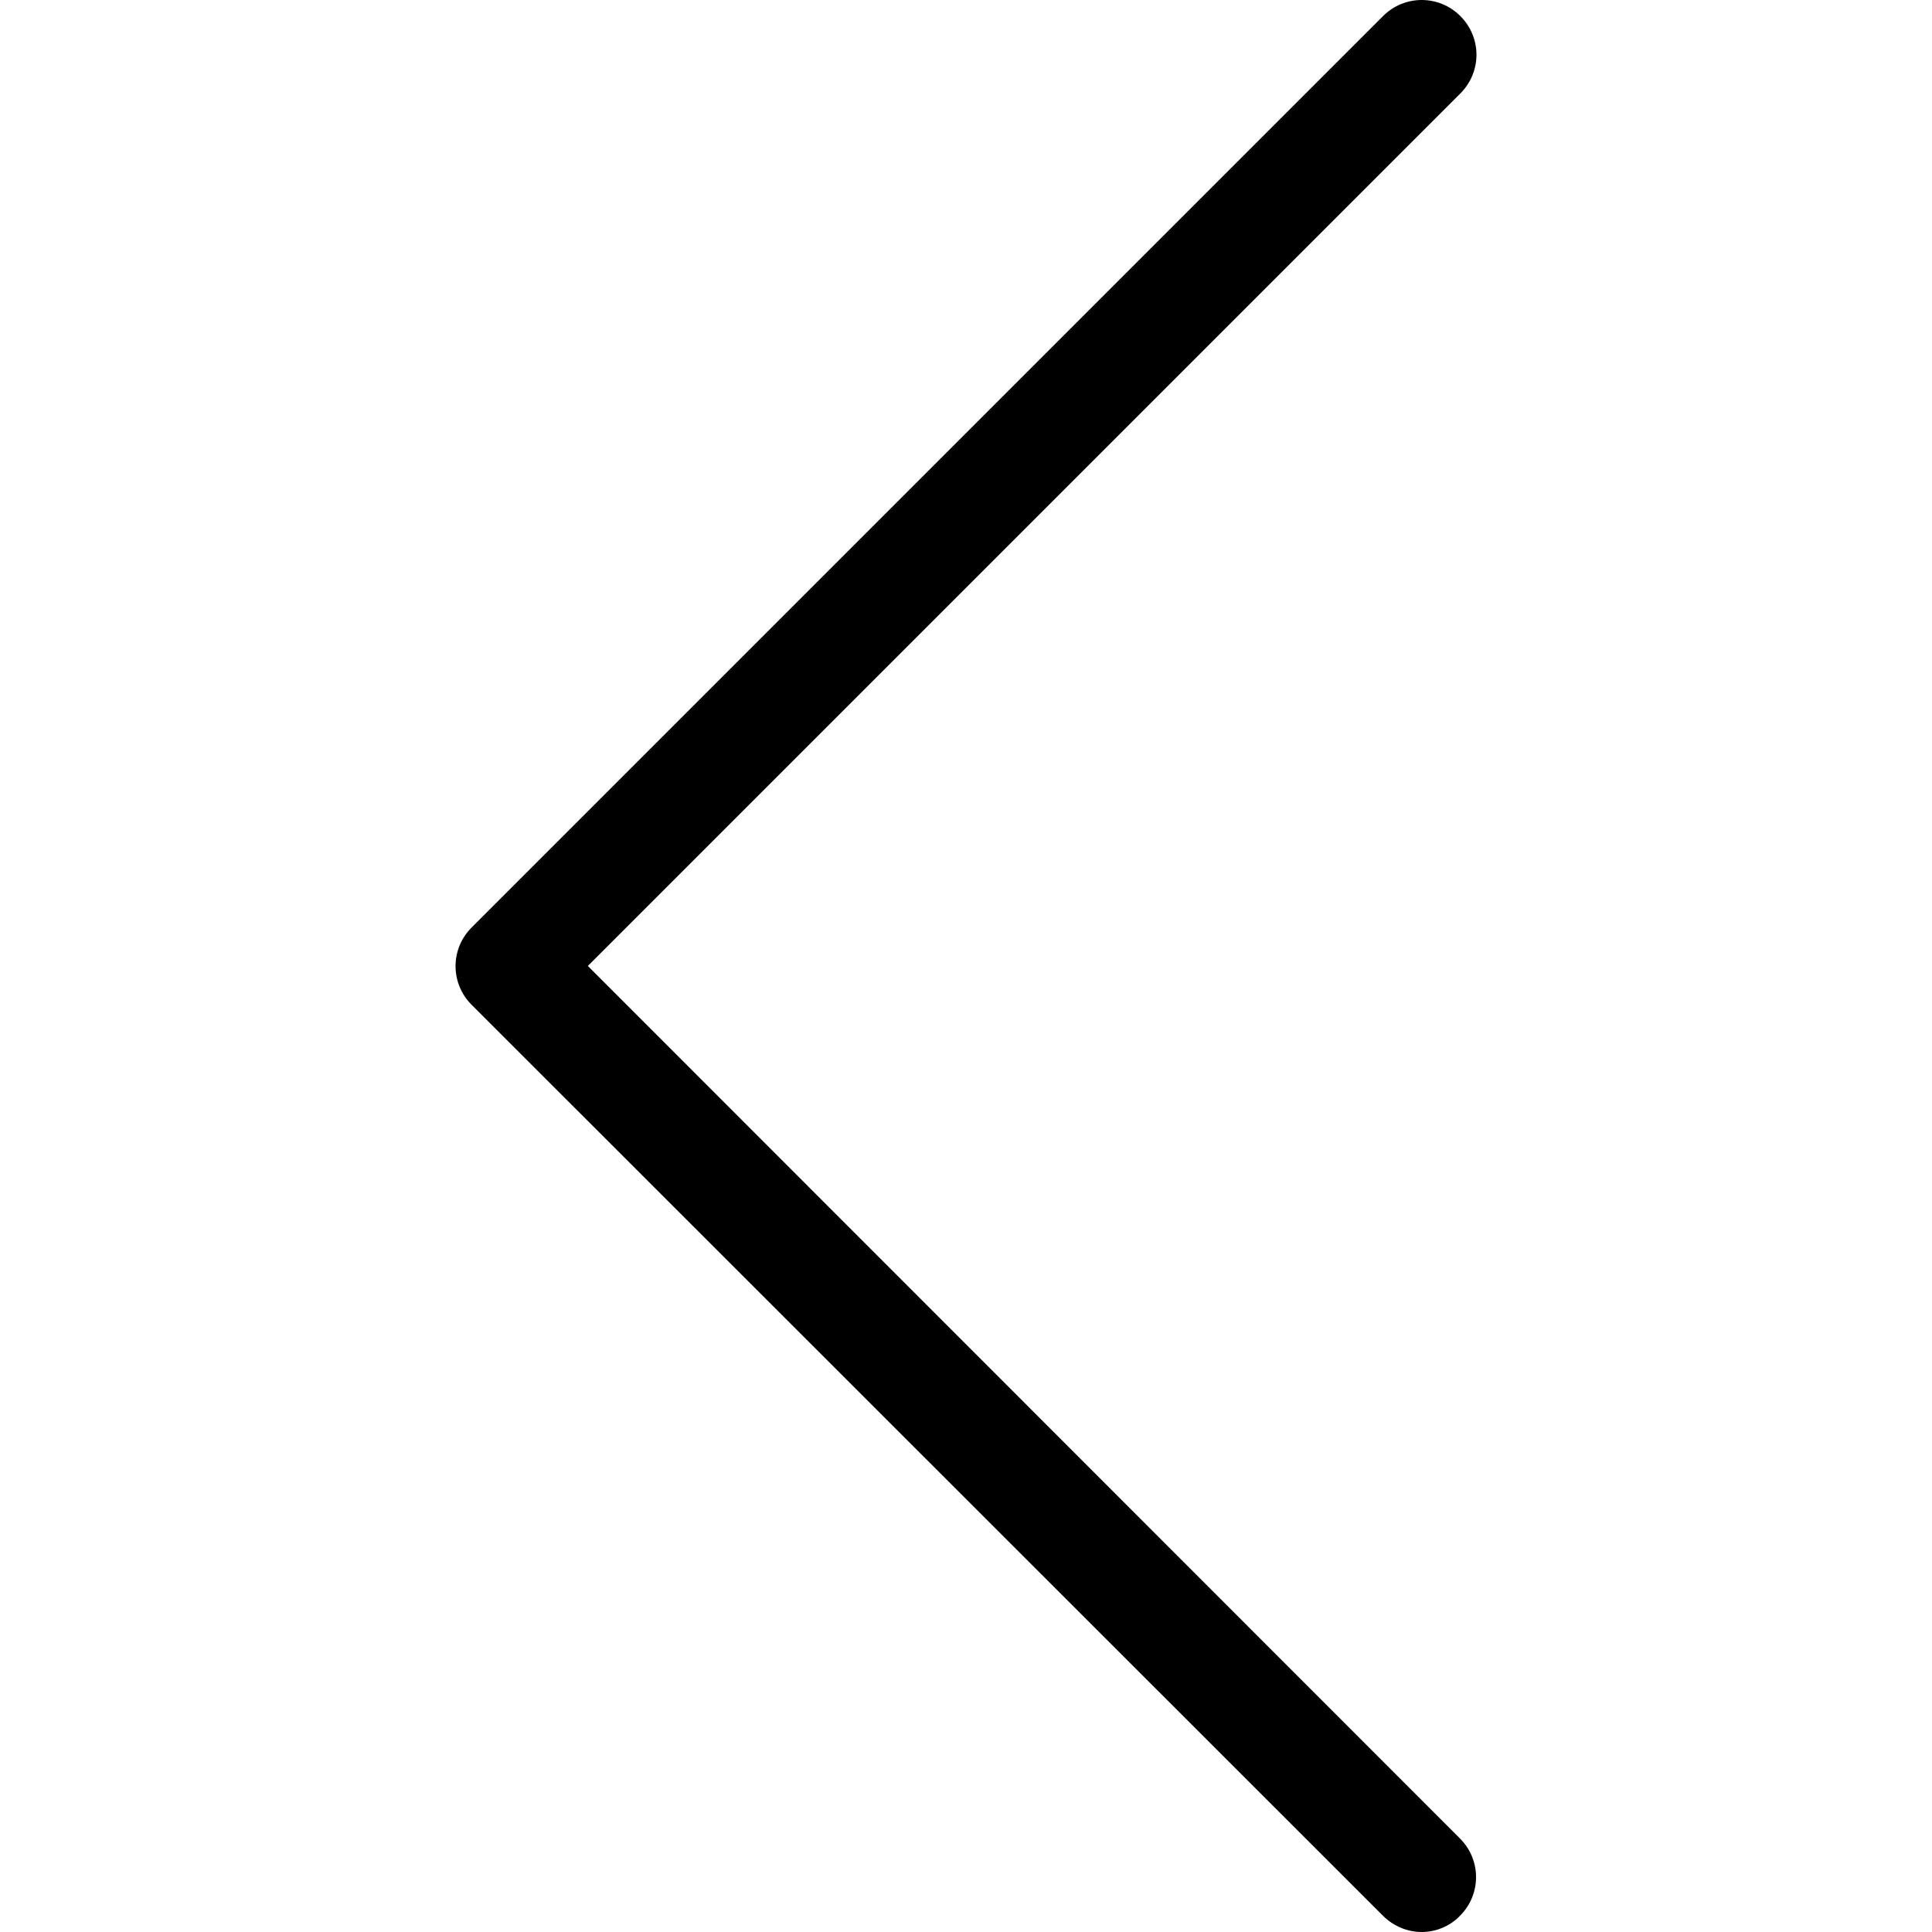
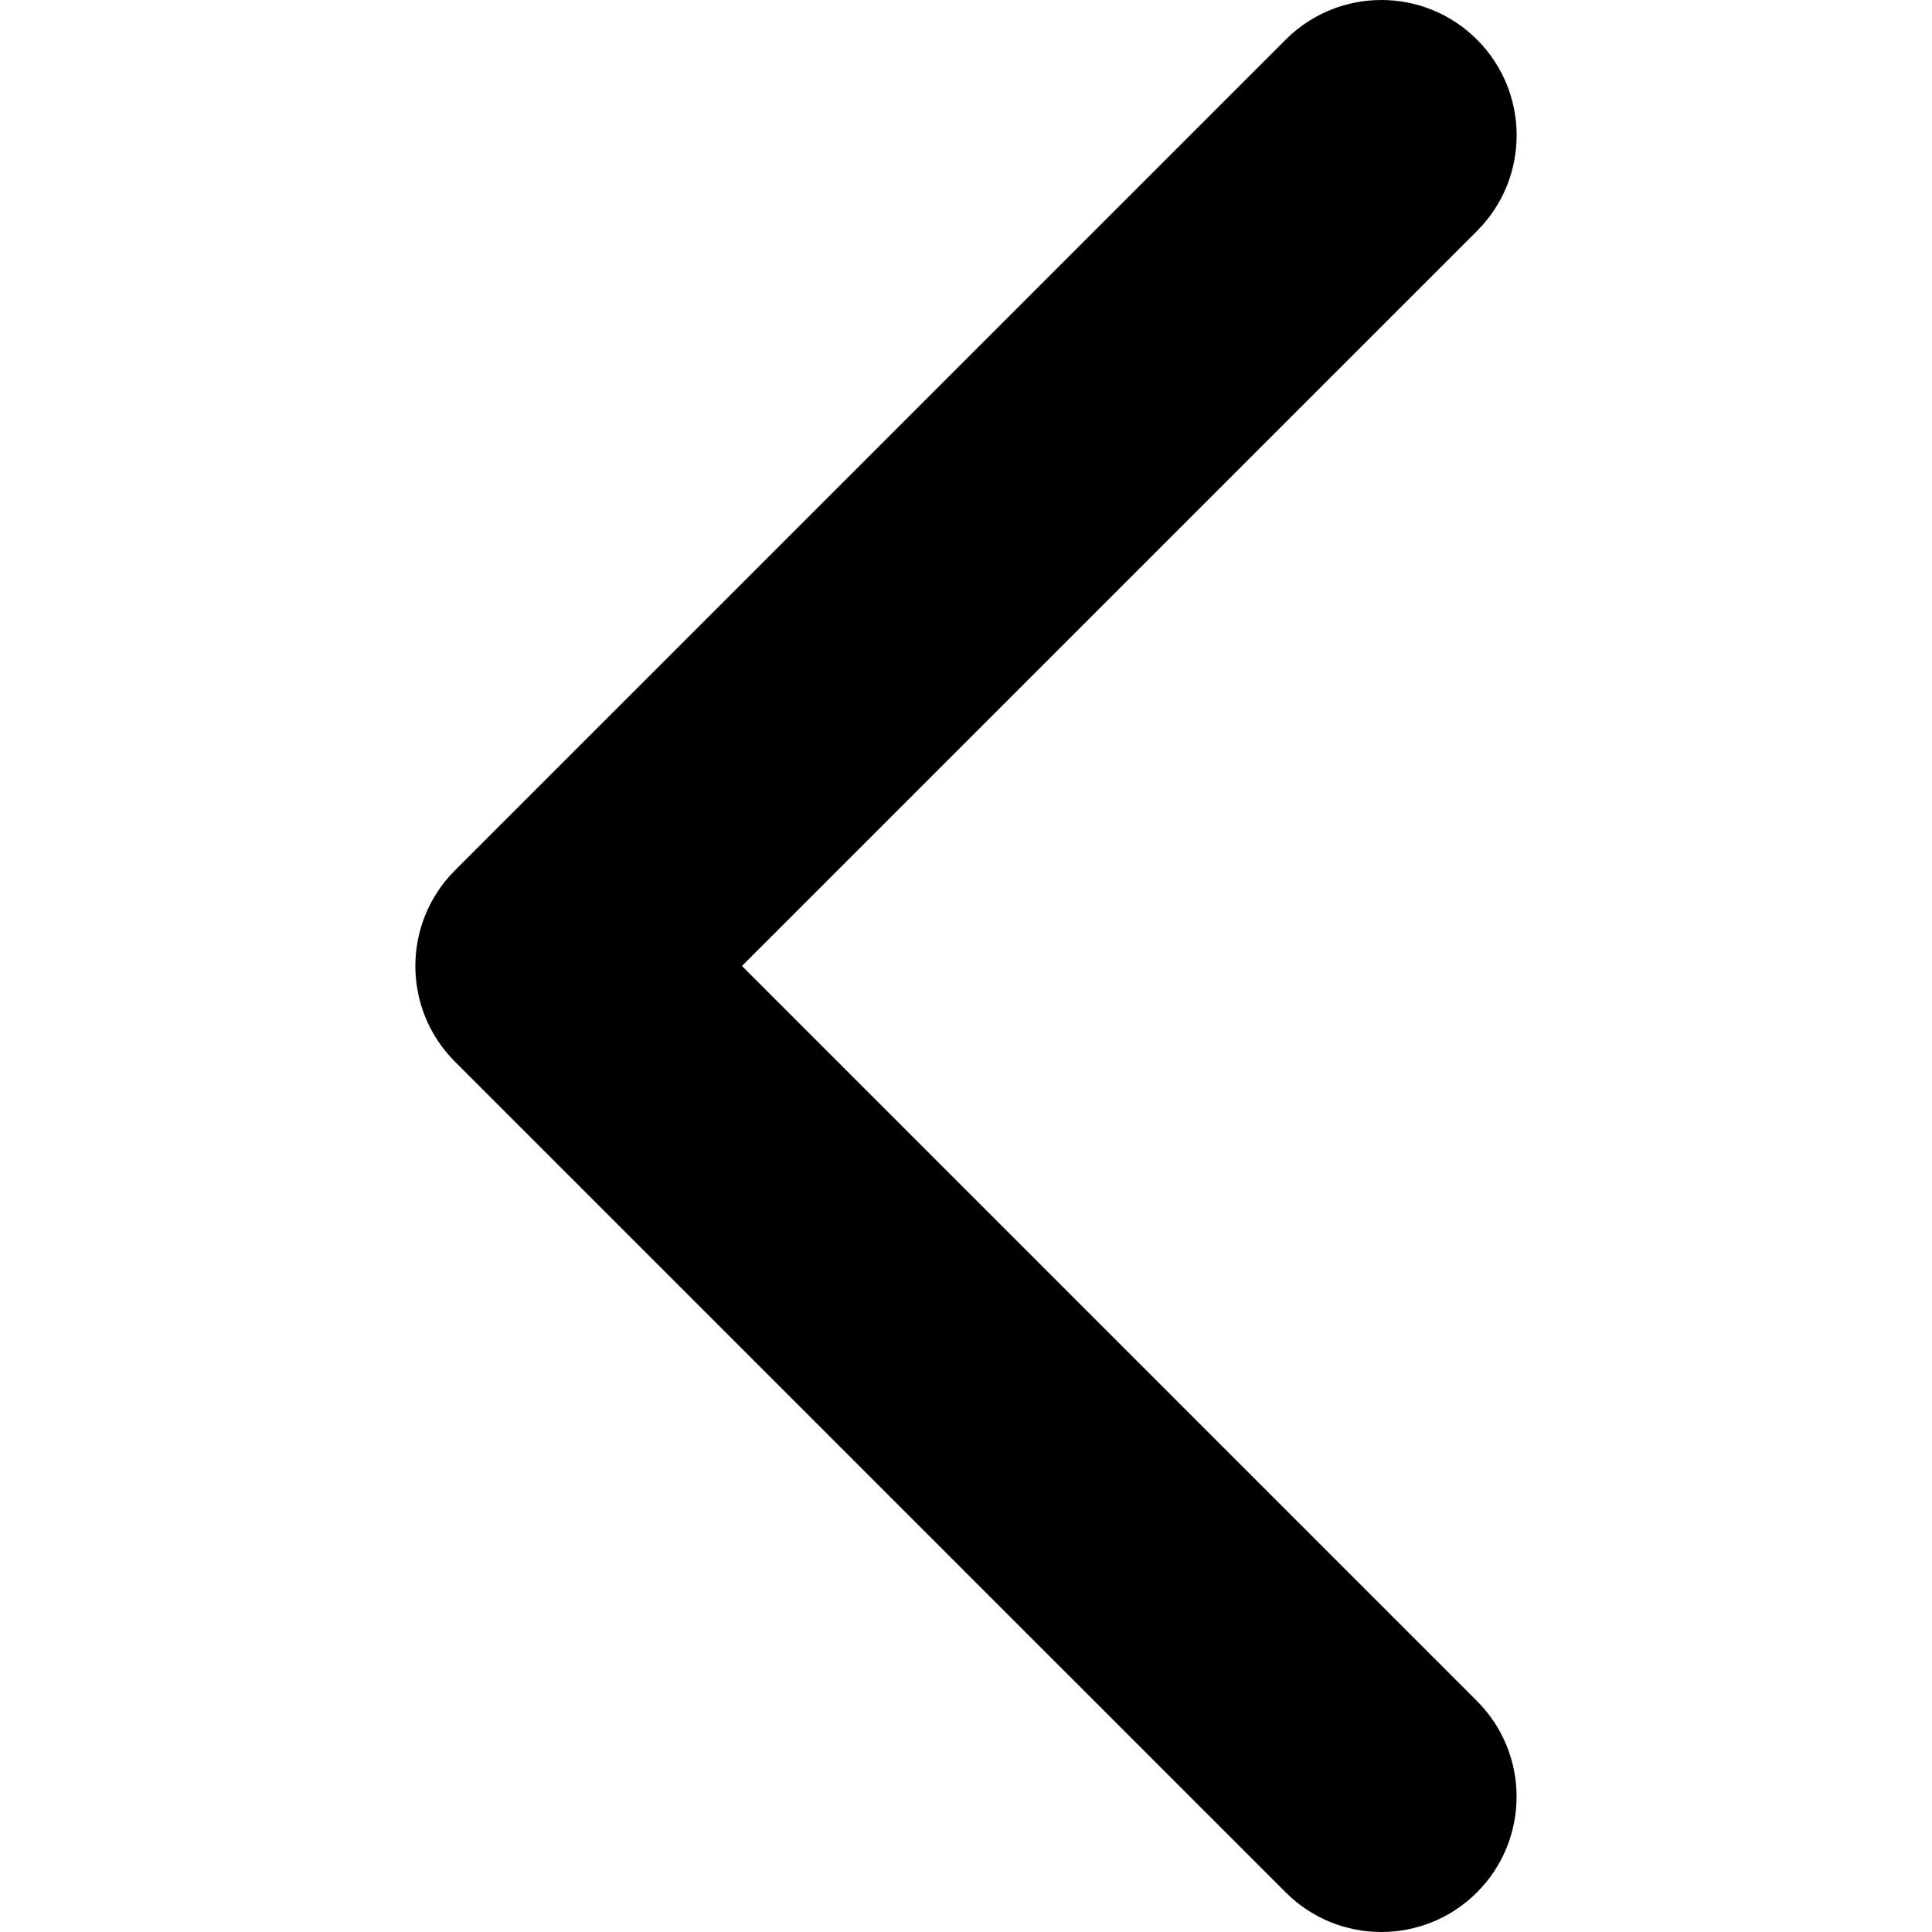
- <svg xmlns="http://www.w3.org/2000/svg" version="1.1" id="Capa_1" x="0px" y="0px" viewBox="0 0 477.175 477.175" style="enable-background:new 0 0 477.175 477.175;" xml:space="preserve">
+ <svg xmlns="http://www.w3.org/2000/svg" version="1.1" id="Capa_1" x="0px" y="0px" width="451.847px" height="451.847px" viewBox="0 0 451.847 451.847" style="enable-background:new 0 0 451.847 451.847;" xml:space="preserve">
  <g>
-     <path d="M145.188,238.575l215.5-215.5c5.3-5.3,5.3-13.8,0-19.1s-13.8-5.3-19.1,0l-225.1,225.1c-5.3,5.3-5.3,13.8,0,19.1l225.1,225   c2.6,2.6,6.1,4,9.5,4s6.9-1.3,9.5-4c5.3-5.3,5.3-13.8,0-19.1L145.188,238.575z" />
+     <path d="M97.141,225.92c0-8.095,3.091-16.192,9.259-22.366L300.689,9.27c12.359-12.359,32.397-12.359,44.751,0   c12.354,12.354,12.354,32.388,0,44.748L173.525,225.92l171.903,171.909c12.354,12.354,12.354,32.391,0,44.744   c-12.354,12.365-32.386,12.365-44.745,0l-194.29-194.281C100.226,242.115,97.141,234.018,97.141,225.92z" />
  </g>
  <g>
</g>
  <g>
</g>
  <g>
</g>
  <g>
</g>
  <g>
</g>
  <g>
</g>
  <g>
</g>
  <g>
</g>
  <g>
</g>
  <g>
</g>
  <g>
</g>
  <g>
</g>
  <g>
</g>
  <g>
</g>
  <g>
</g>
</svg>
